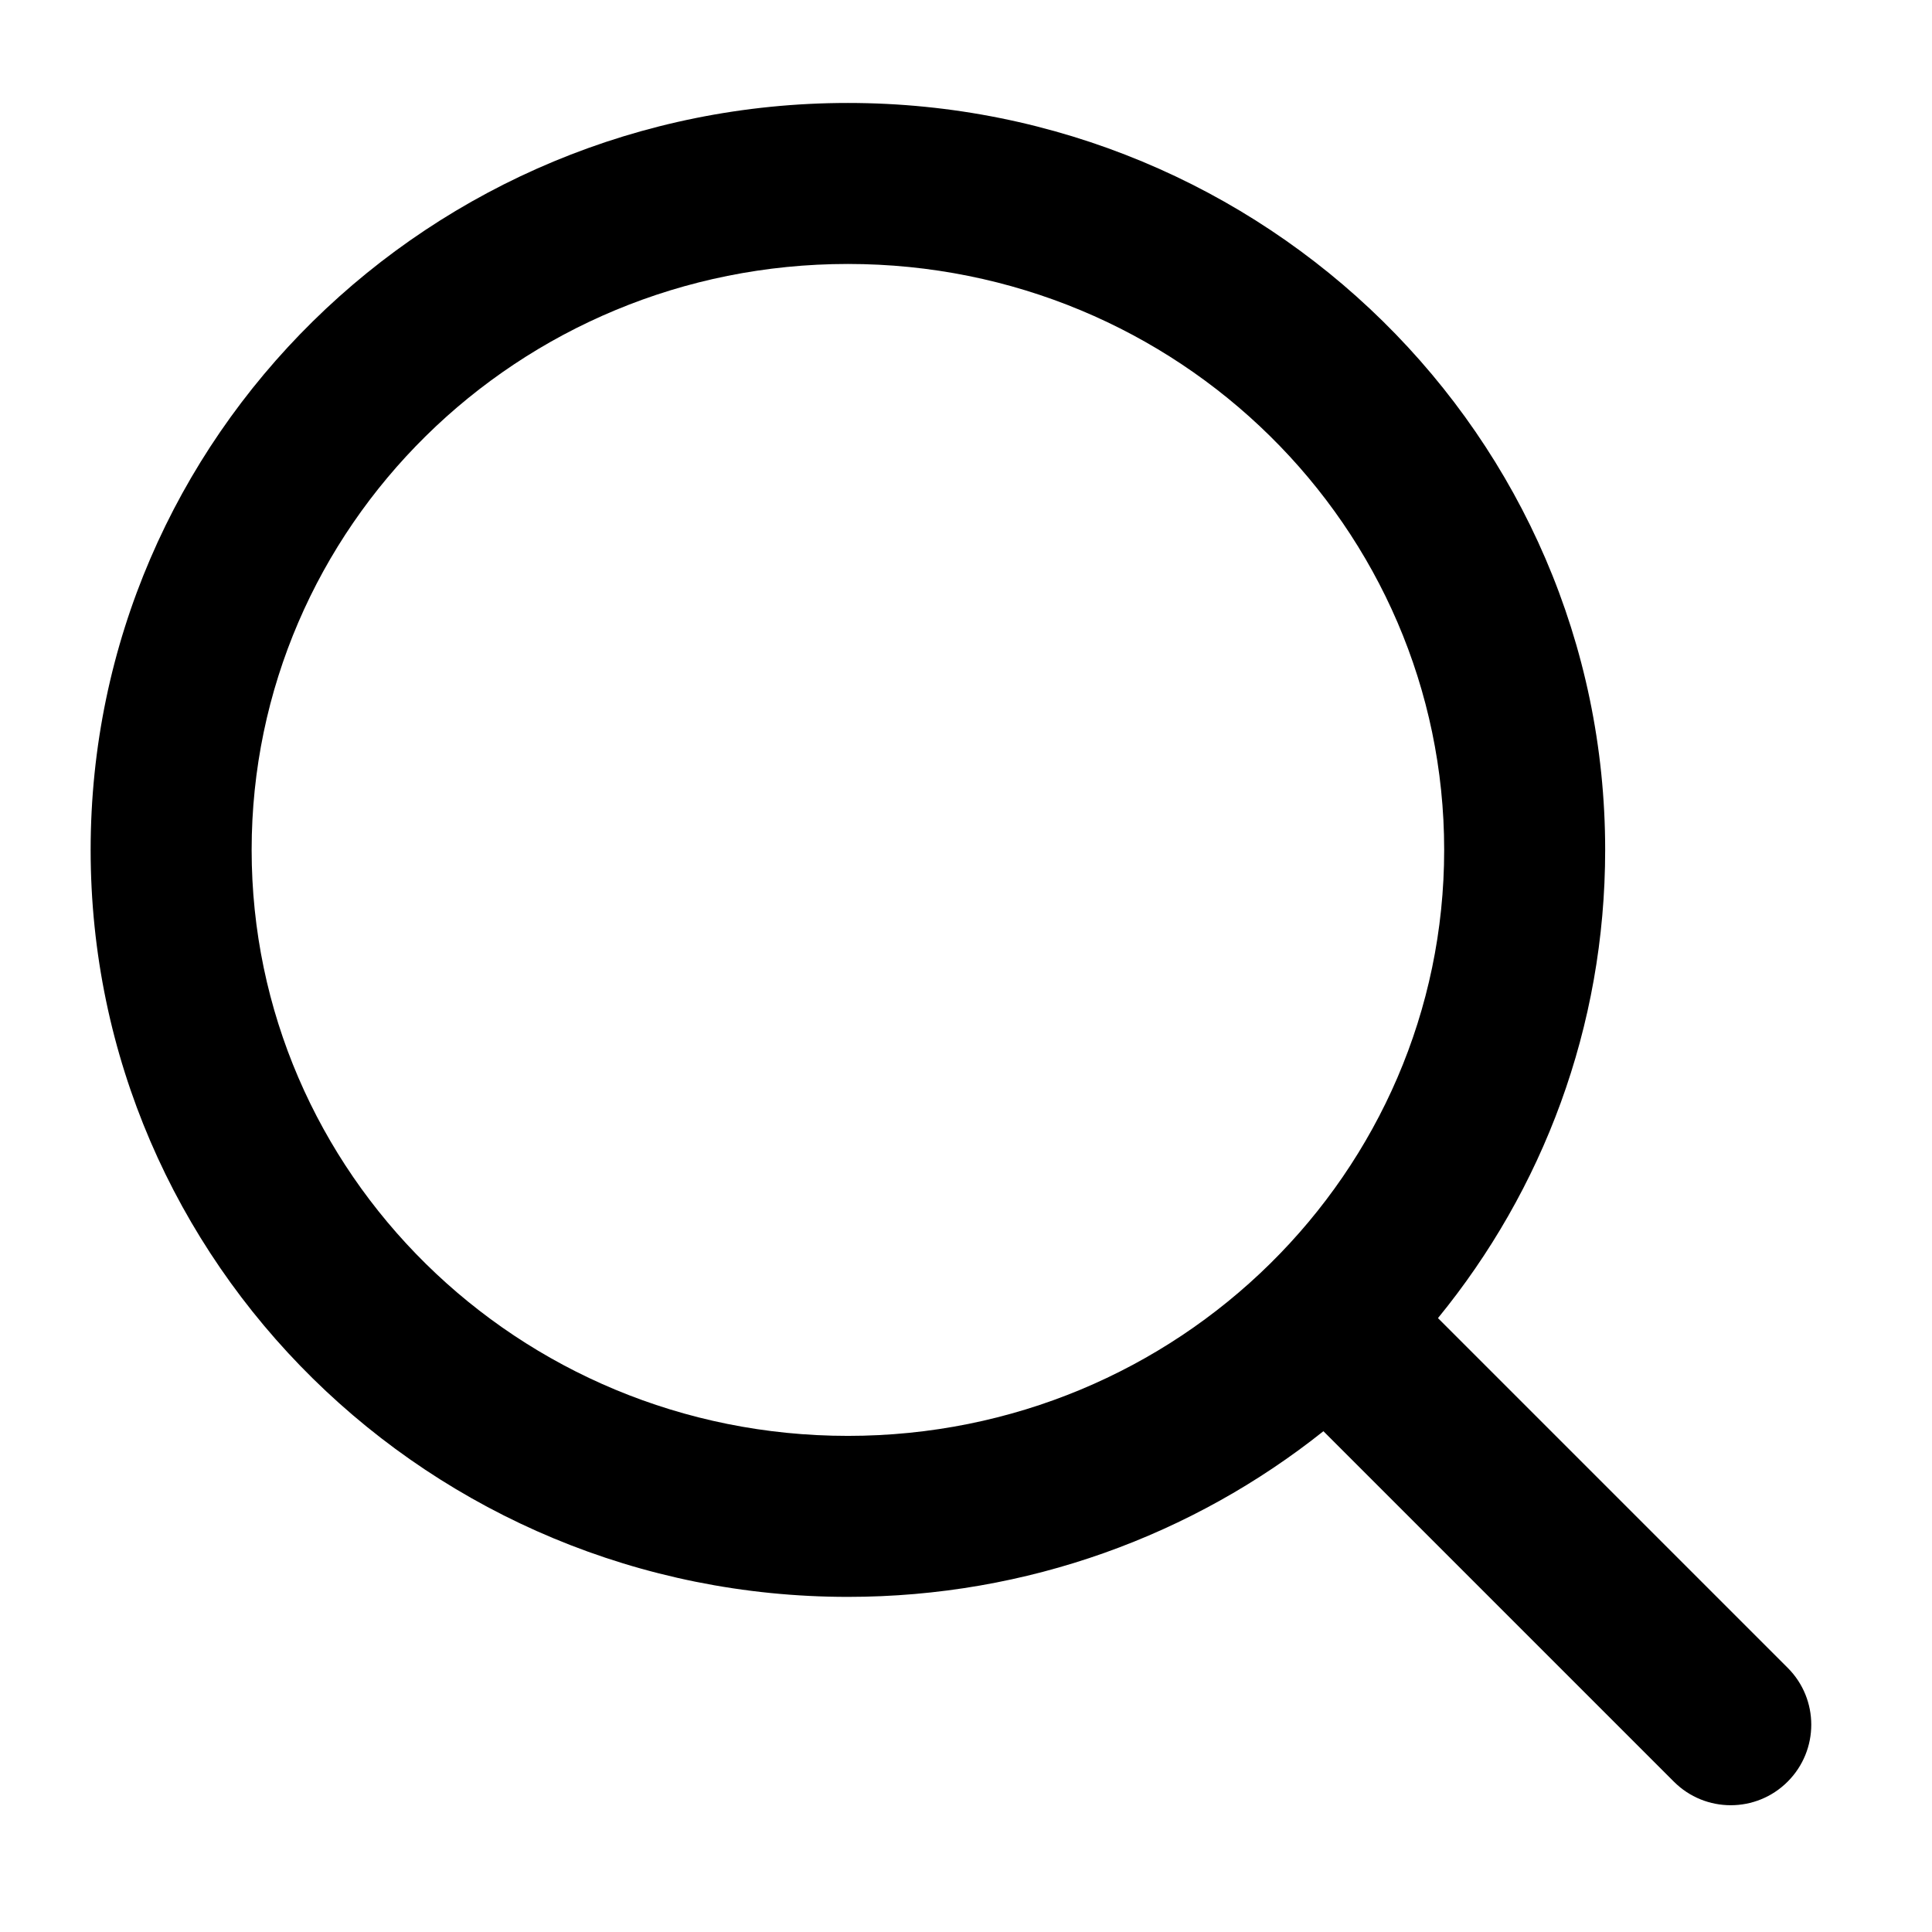
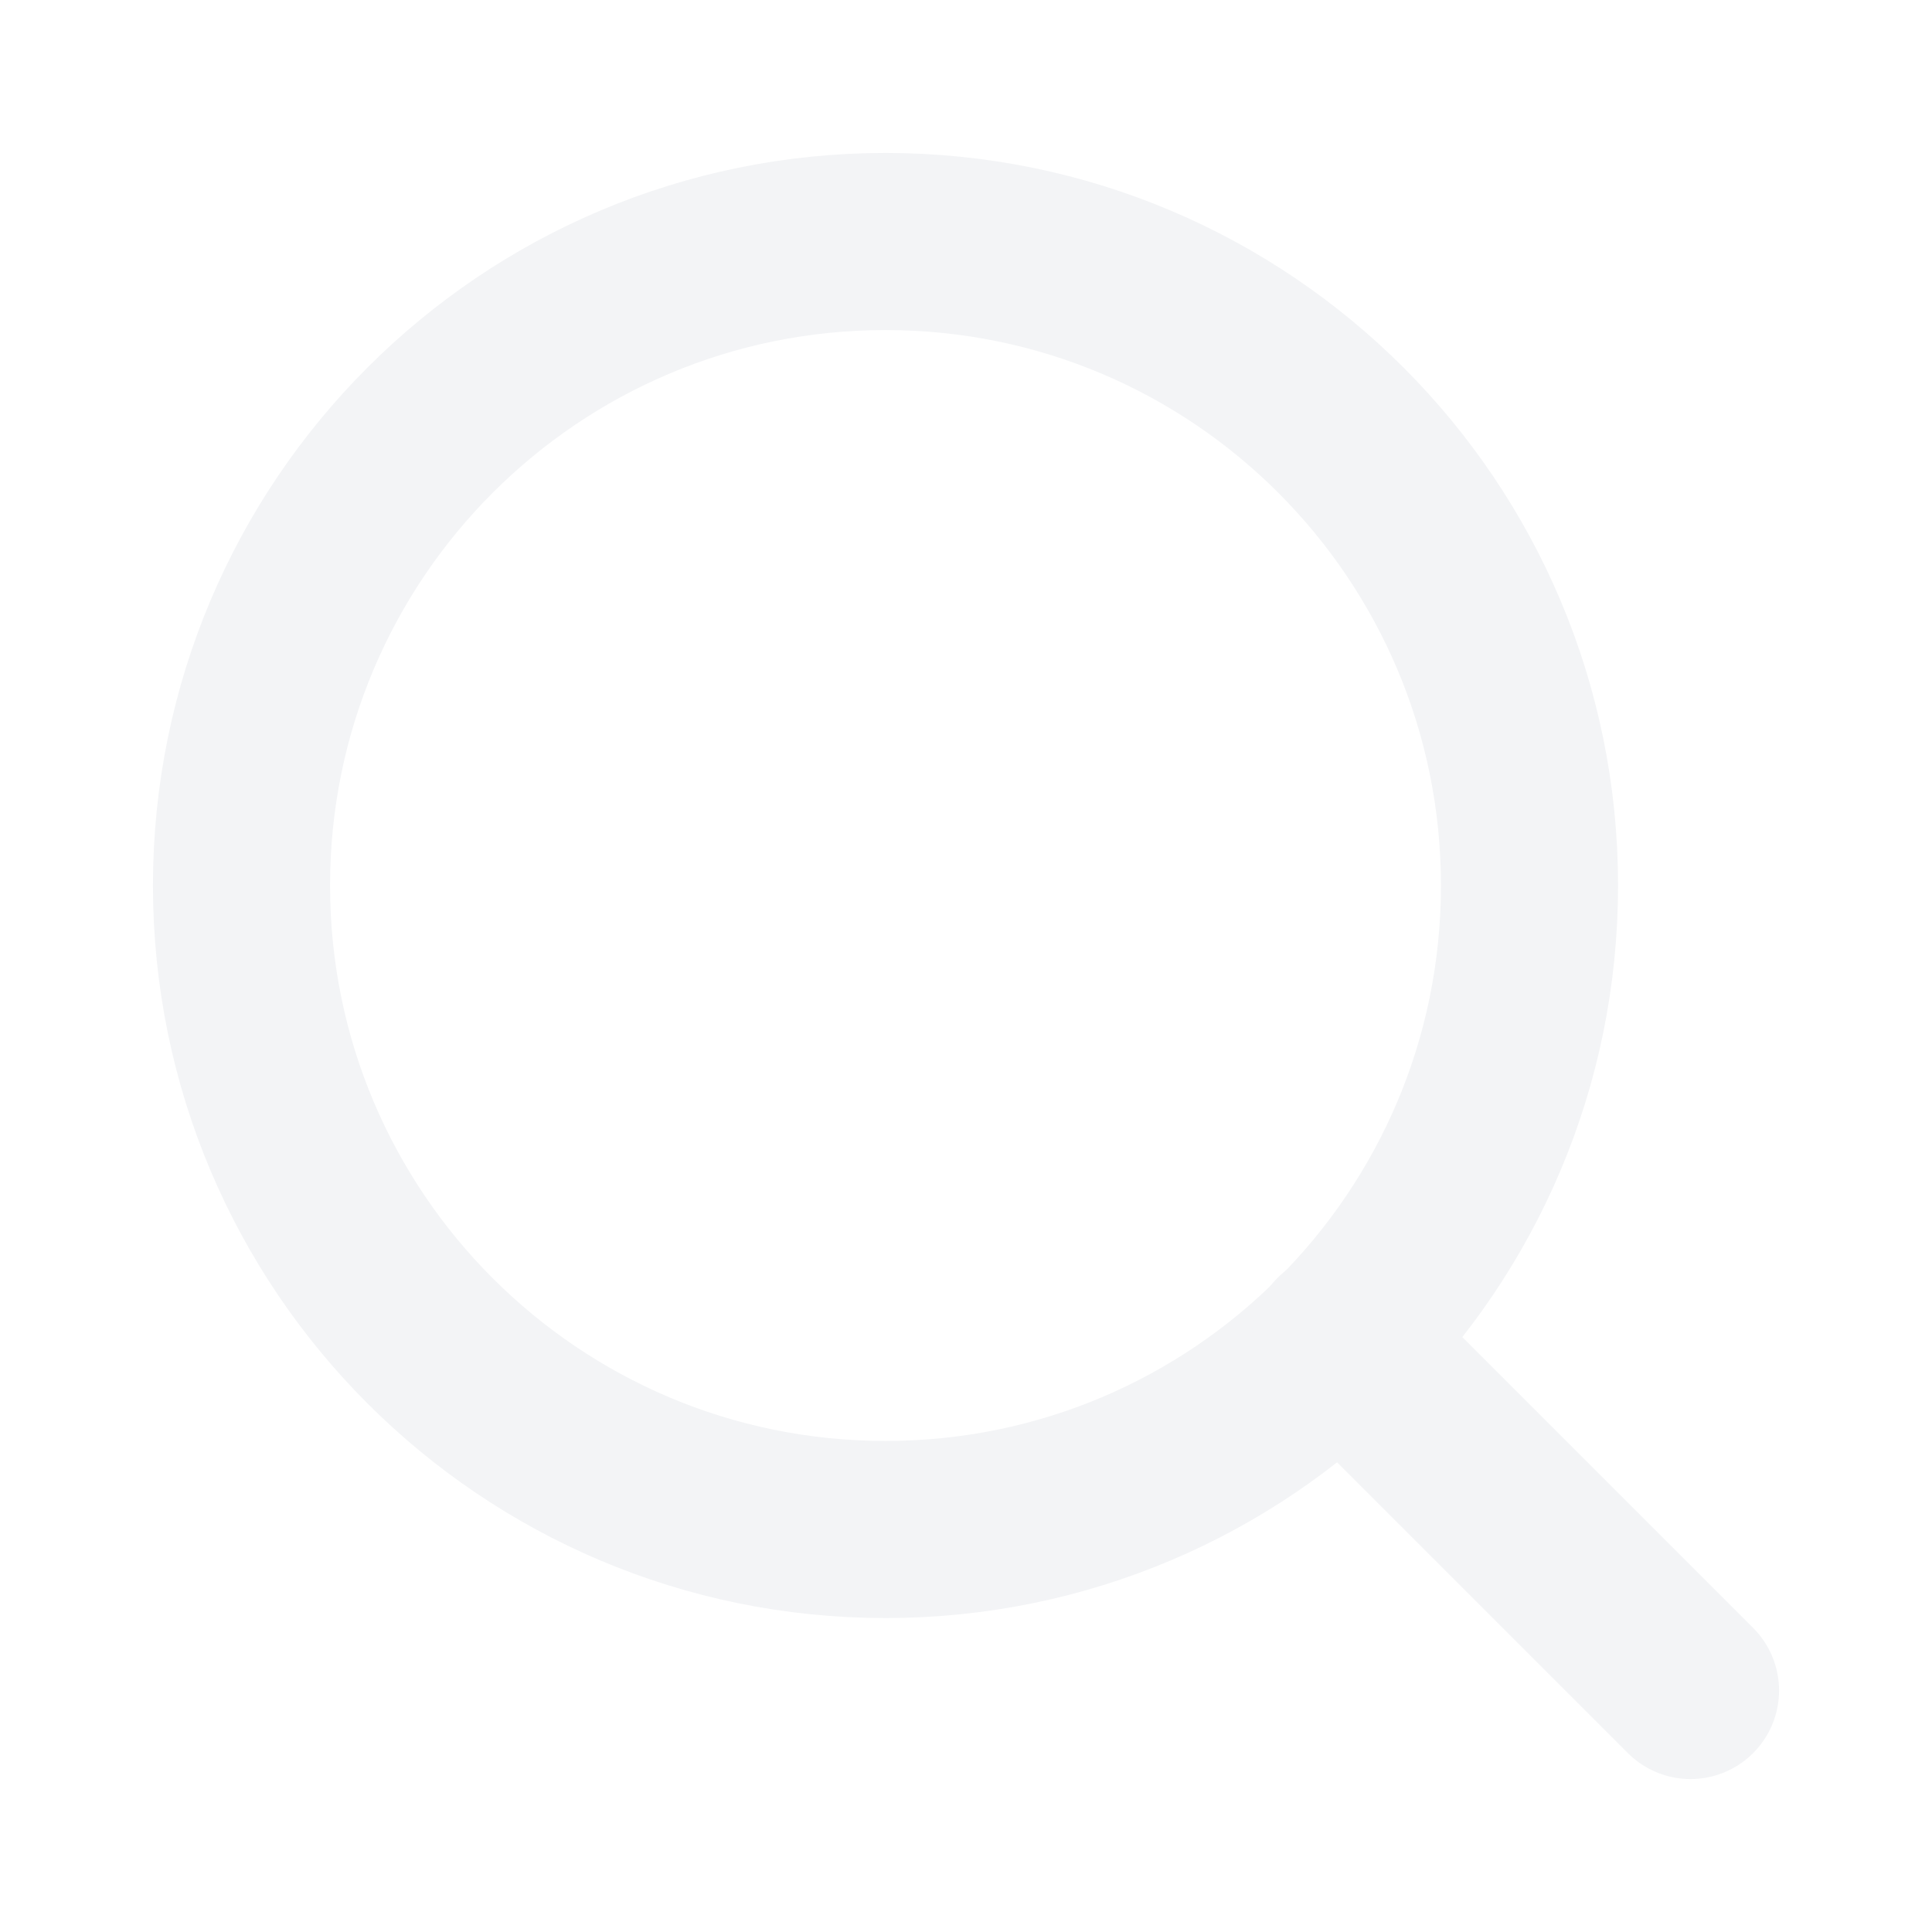
- <svg xmlns="http://www.w3.org/2000/svg" data-encore-id="icon" role="img" aria-hidden="true" class="e-91000-icon e-91000-baseline" viewBox="0 0 24 24">
-   <path d="M10.533 1.279C5.352 1.279 1.126 5.419 1.126 10.558C1.126 15.697 5.352 19.837 10.533 19.837C12.767 19.837 14.823 19.067 16.44 17.779L20.793 22.132C21.183 22.523 21.817 22.523 22.207 22.132C22.598 21.741 22.598 21.108 22.207 20.718L17.863 16.374C19.162 14.785 19.94 12.763 19.94 10.558C19.94 5.419 15.714 1.279 10.533 1.279ZM3.126 10.558C3.126 6.552 6.428 3.279 10.533 3.279C14.638 3.279 17.94 6.552 17.94 10.558C17.94 14.564 14.638 17.837 10.533 17.837C6.428 17.837 3.126 14.564 3.126 10.558Z" />
+ <svg xmlns="http://www.w3.org/2000/svg" viewBox="0 0 24 24" width="24" height="24" fill="none" stroke="#F3F4F6" stroke-width="2.2" stroke-linecap="round" stroke-linejoin="round">
+   <circle cx="11" cy="11" r="8" />
+   <line x1="21" y1="21" x2="16.65" y2="16.65" />
</svg>
